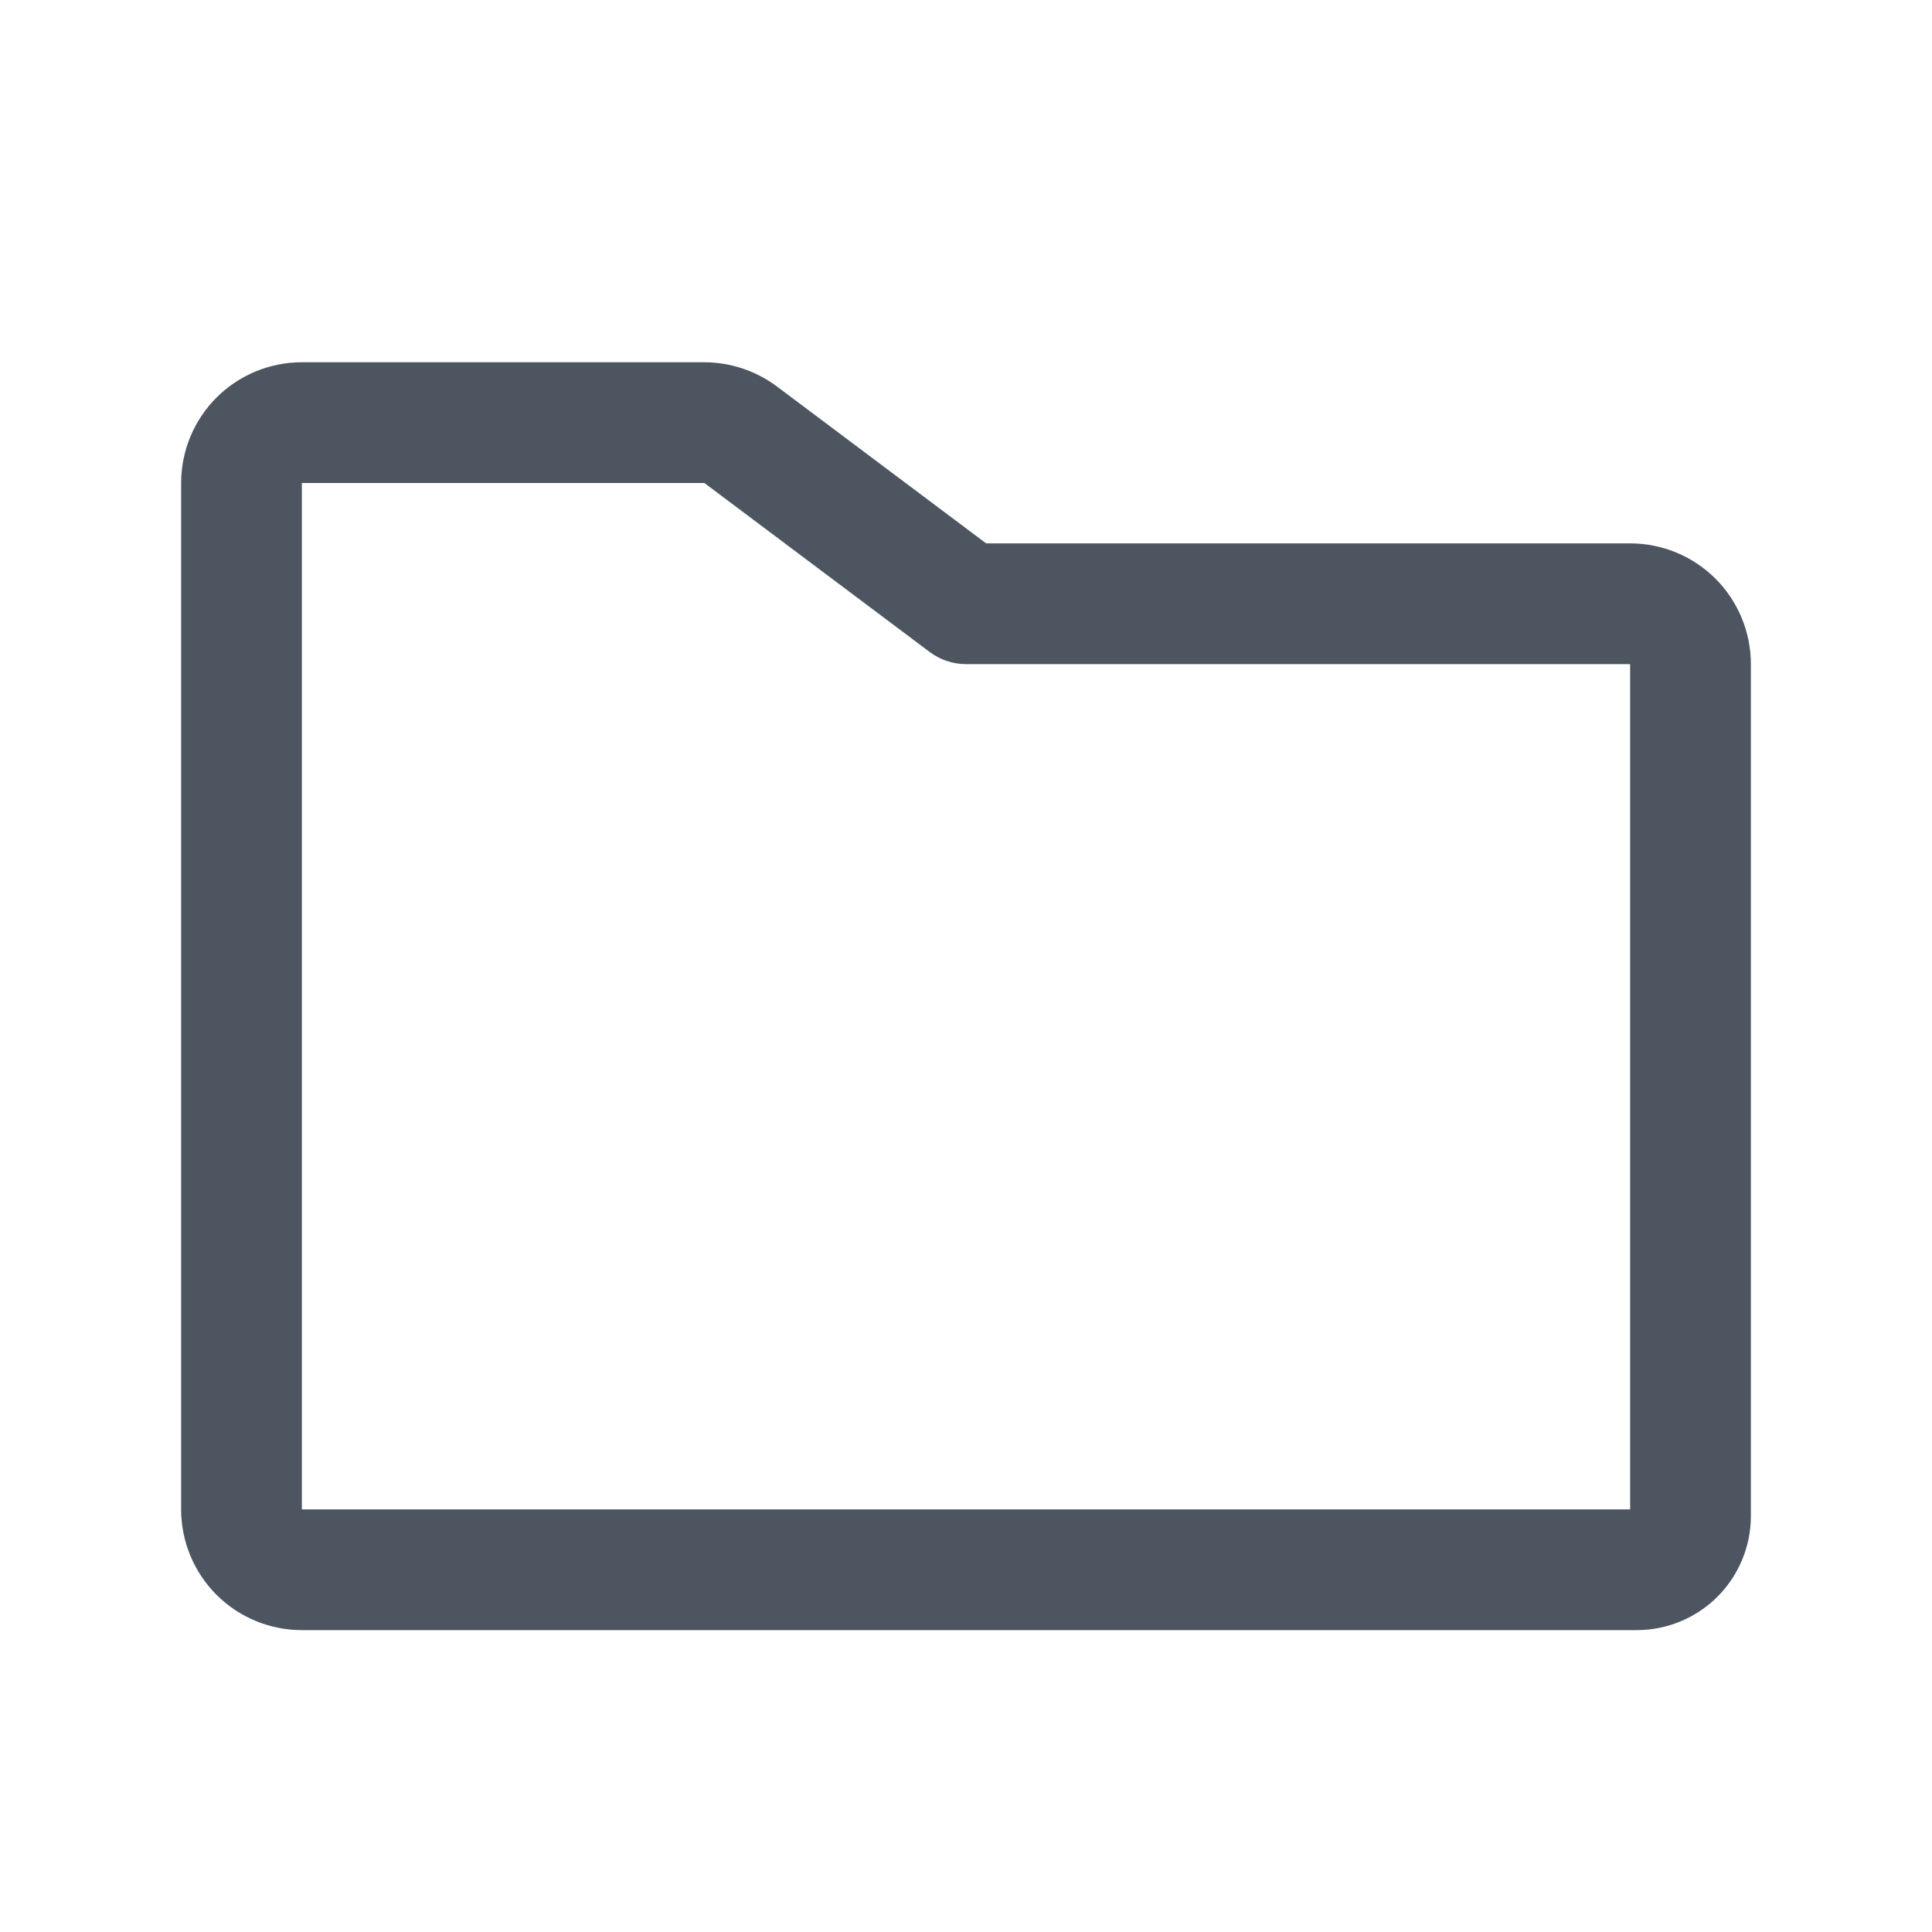
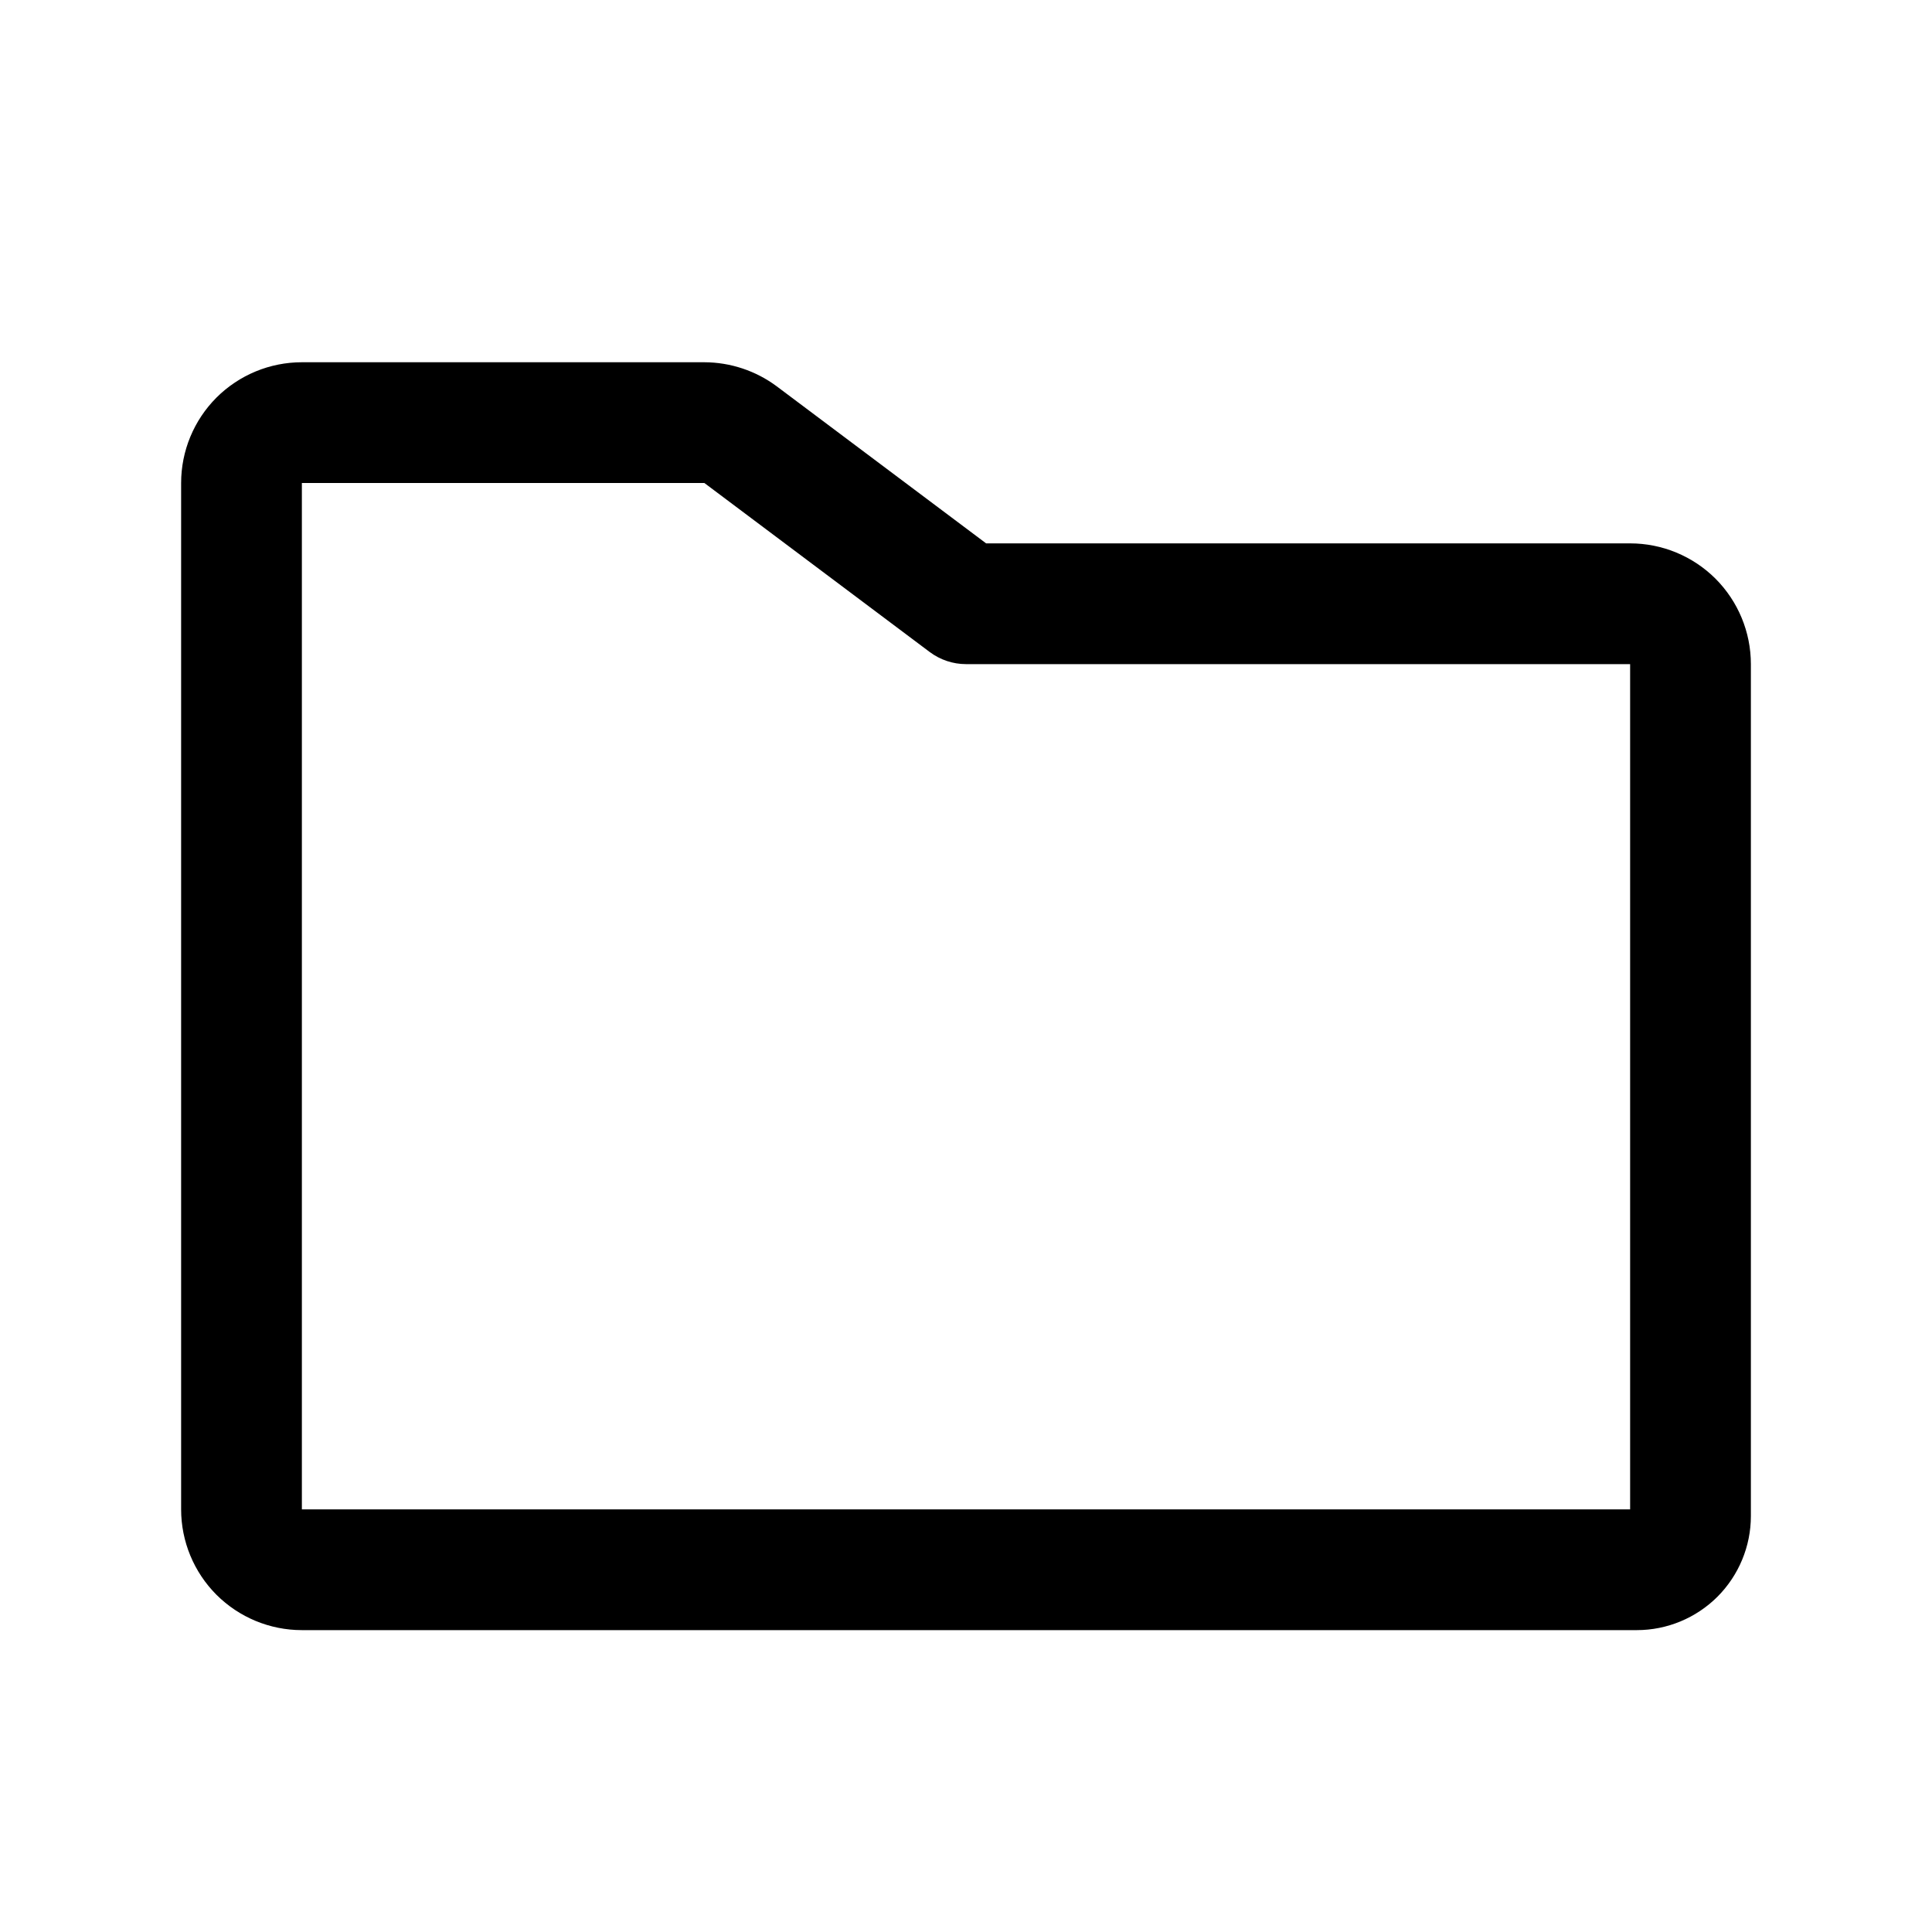
<svg xmlns="http://www.w3.org/2000/svg" width="24" height="24" viewBox="0 0 24 24" fill="none">
-   <path d="M20.25 6.75H12.25L9.65 4.8C9.39 4.606 9.074 4.501 8.75 4.5H3.75C3.352 4.5 2.971 4.658 2.689 4.939C2.408 5.221 2.25 5.602 2.25 6V18.75C2.25 19.148 2.408 19.529 2.689 19.811C2.971 20.092 3.352 20.25 3.75 20.25H20.333C20.709 20.25 21.069 20.1 21.335 19.835C21.6 19.569 21.75 19.209 21.75 18.833V8.25C21.75 7.852 21.592 7.471 21.311 7.189C21.029 6.908 20.648 6.75 20.25 6.75ZM20.25 18.75H3.75V6H8.75L11.55 8.1C11.68 8.197 11.838 8.25 12 8.25H20.25V18.75Z" fill="#4D5561" />
+   <path d="M20.25 6.75H12.25L9.65 4.8C9.39 4.606 9.074 4.501 8.75 4.5H3.75C3.352 4.5 2.971 4.658 2.689 4.939C2.408 5.221 2.25 5.602 2.25 6V18.75C2.25 19.148 2.408 19.529 2.689 19.811C2.971 20.092 3.352 20.25 3.75 20.25H20.333C20.709 20.25 21.069 20.1 21.335 19.835C21.6 19.569 21.75 19.209 21.75 18.833V8.25C21.75 7.852 21.592 7.471 21.311 7.189C21.029 6.908 20.648 6.75 20.25 6.75ZM20.25 18.75H3.75V6H8.75L11.55 8.1C11.68 8.197 11.838 8.25 12 8.25H20.25V18.75Z" fill="currentColor" />
</svg>
